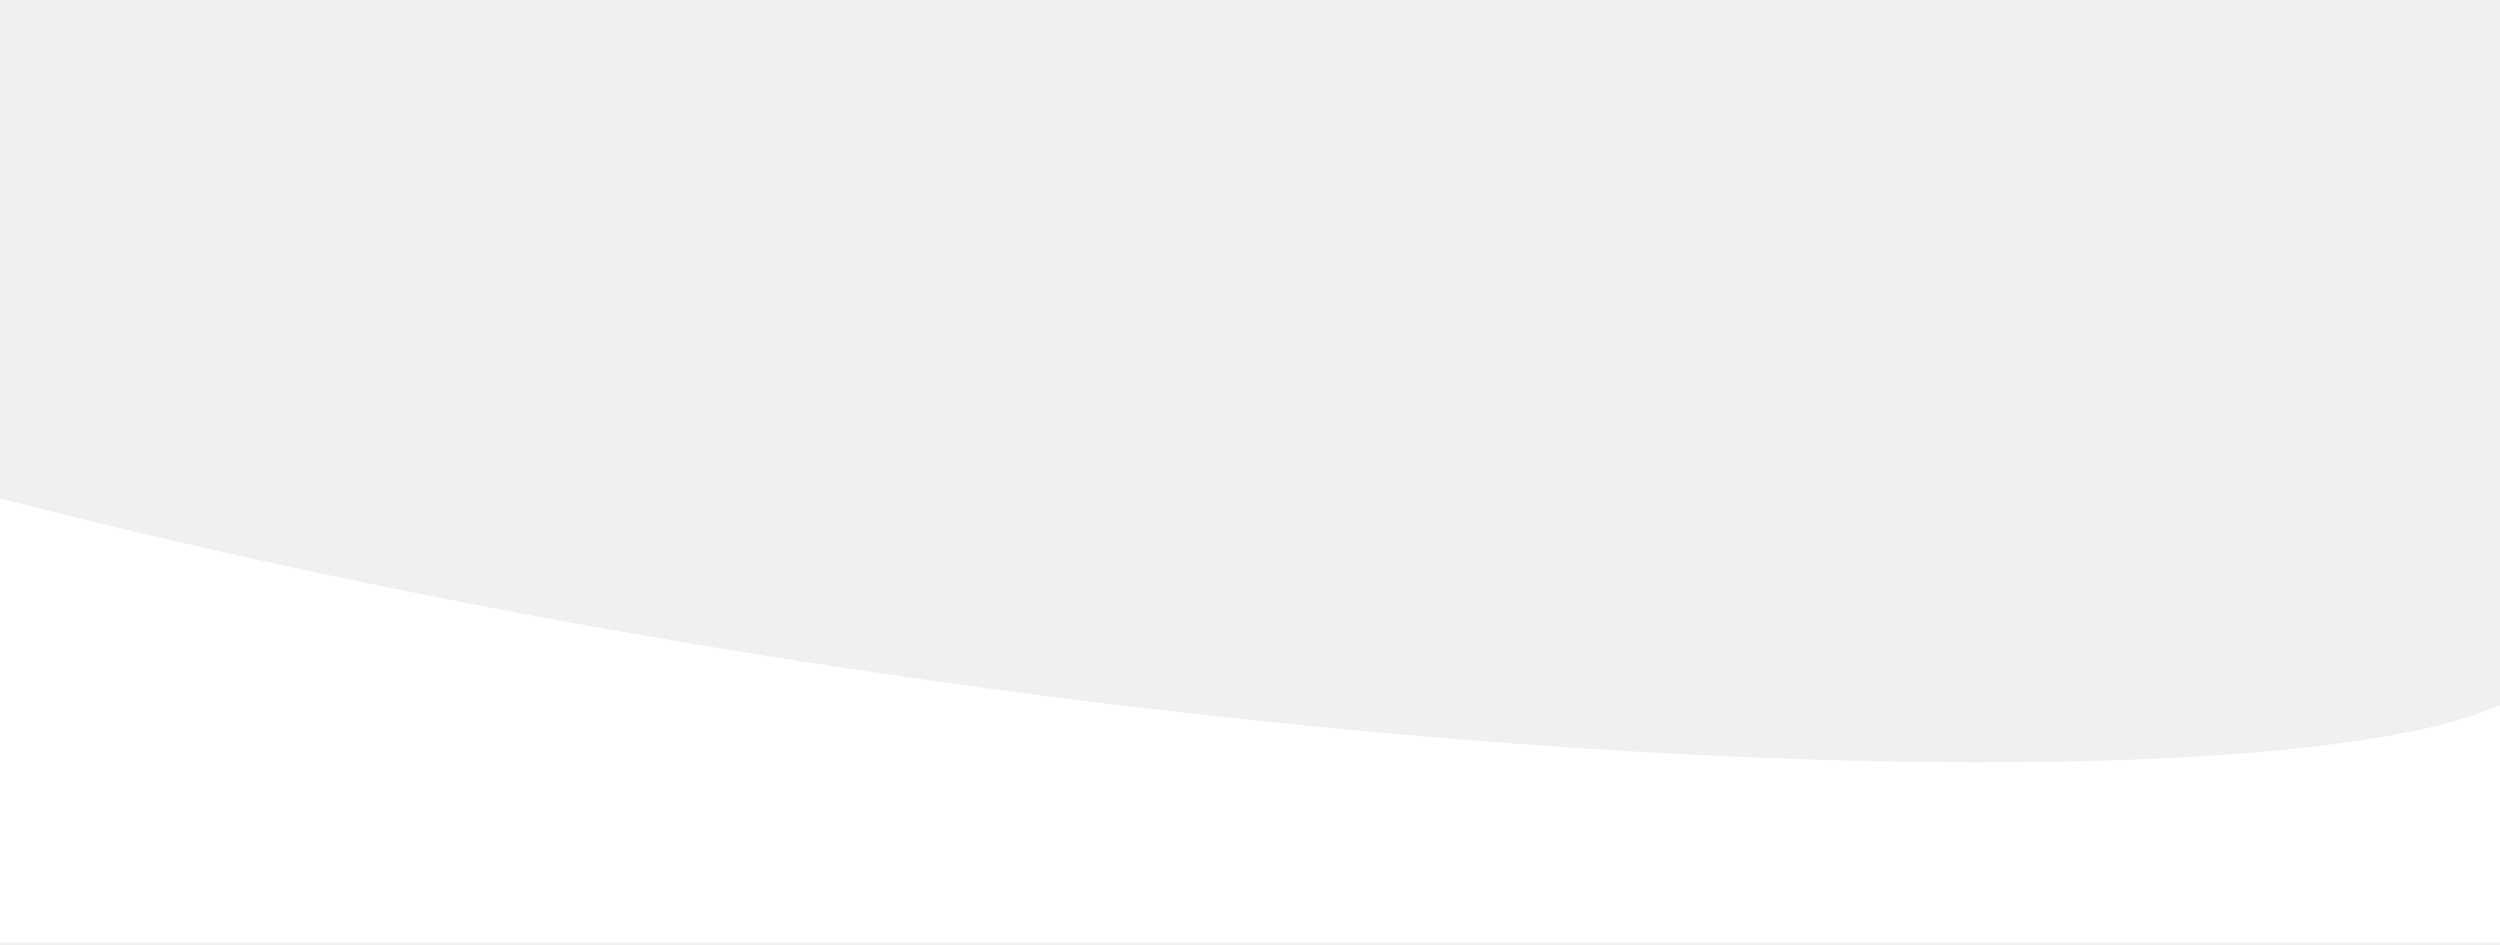
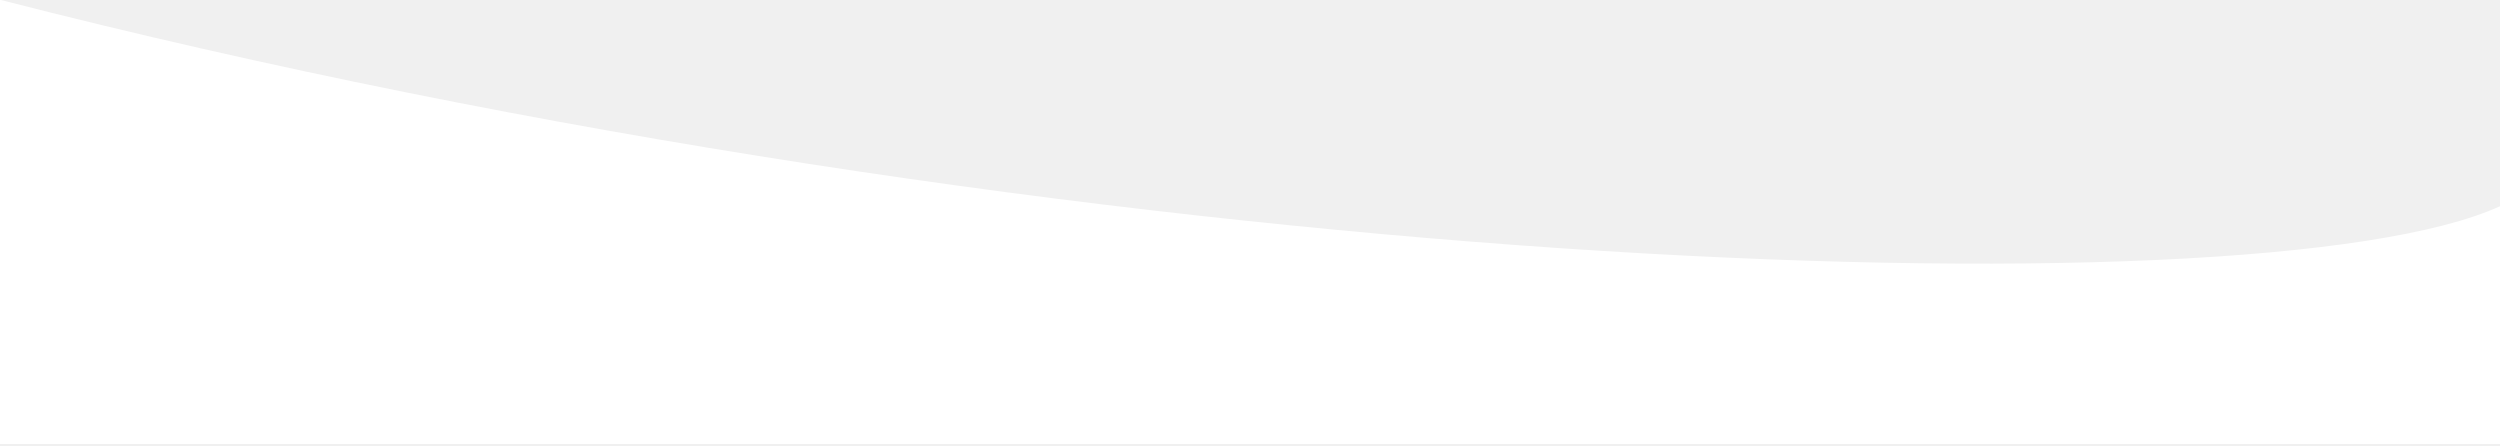
- <svg xmlns="http://www.w3.org/2000/svg" width="1920" height="725" viewBox="0 0 1920 725" fill="none">
-   <mask id="mask0_222_569" style="mask-type:alpha" maskUnits="userSpaceOnUse" x="-960" y="0" width="2880" height="725">
-     <path d="M-960 0C-110.4 541.378 1649.28 665.308 1920 541.378V724.011H-960V0Z" fill="white" />
-   </mask>
-   <g mask="url(#mask0_222_569)">
-     <rect width="1920" height="724.009" fill="white" />
-   </g>
+ <svg xmlns="http://www.w3.org/2000/svg" width="1920" height="342" viewBox="0 0 1920 342" fill="none">
+   <path fill-rule="evenodd" clip-rule="evenodd" d="M0.67 0C822.557 210.847 1731.65 244.601 1920 158.378V341.011L0 341.009V0H0.67Z" fill="white" />
</svg>
